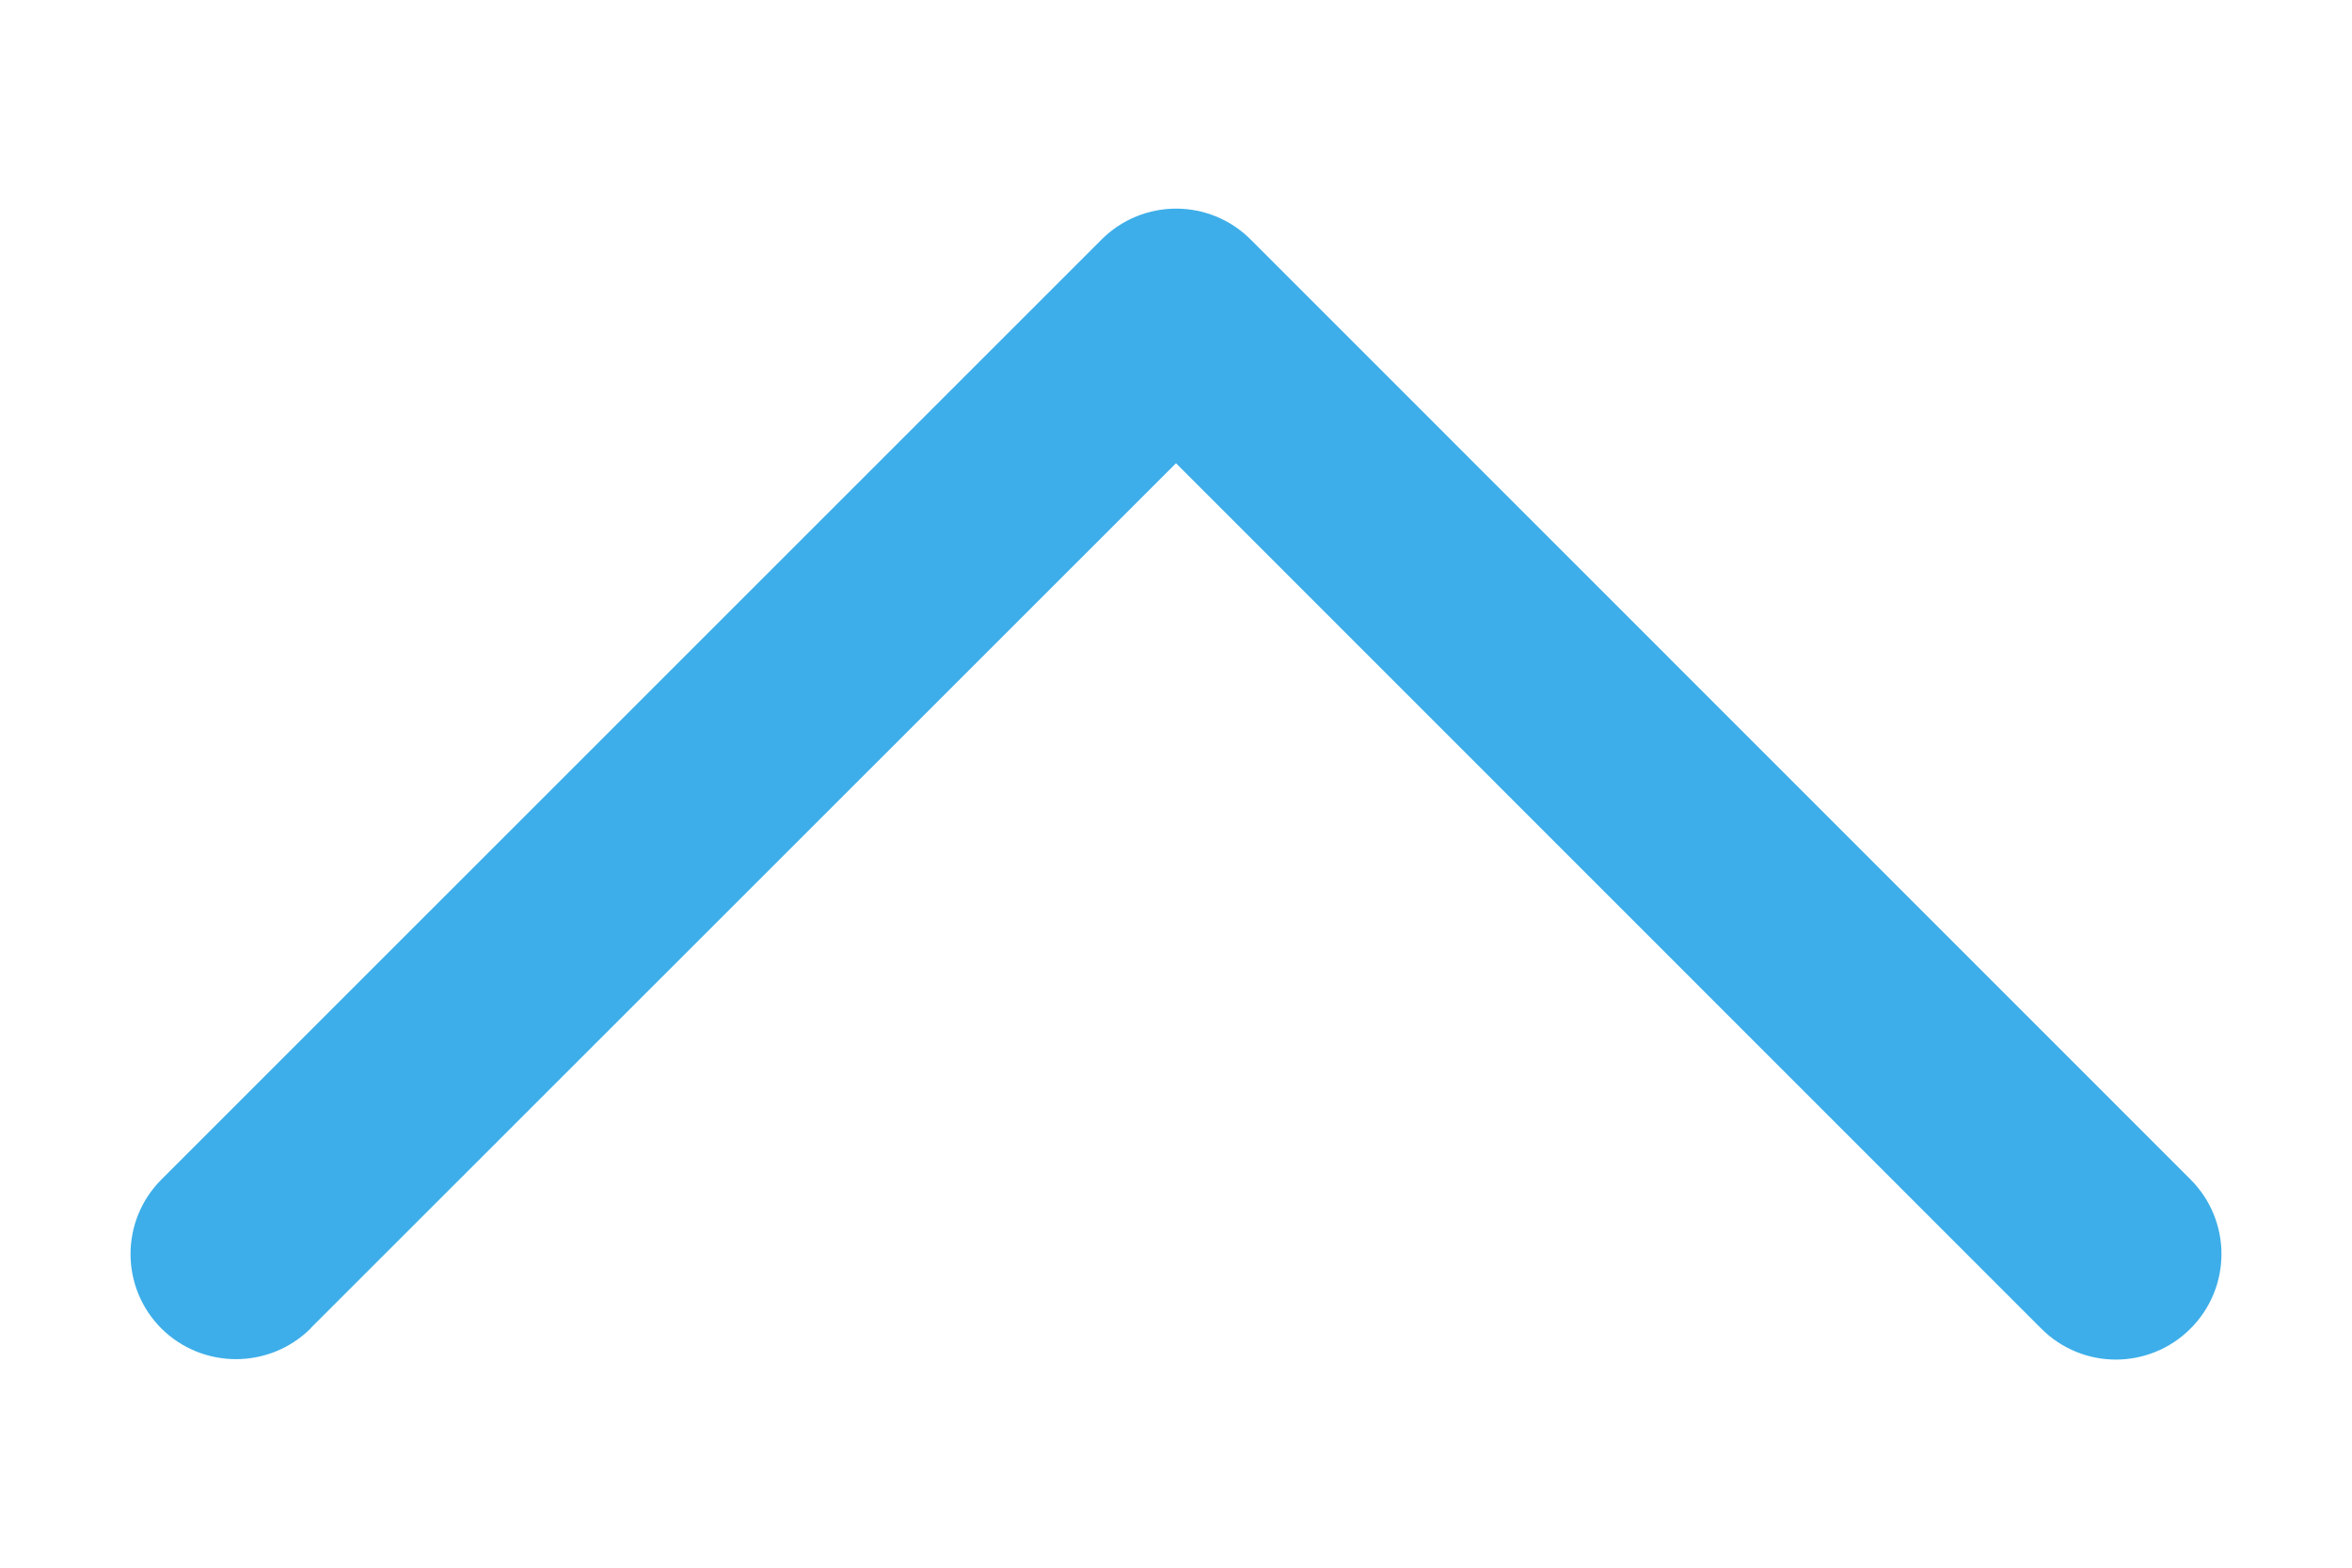
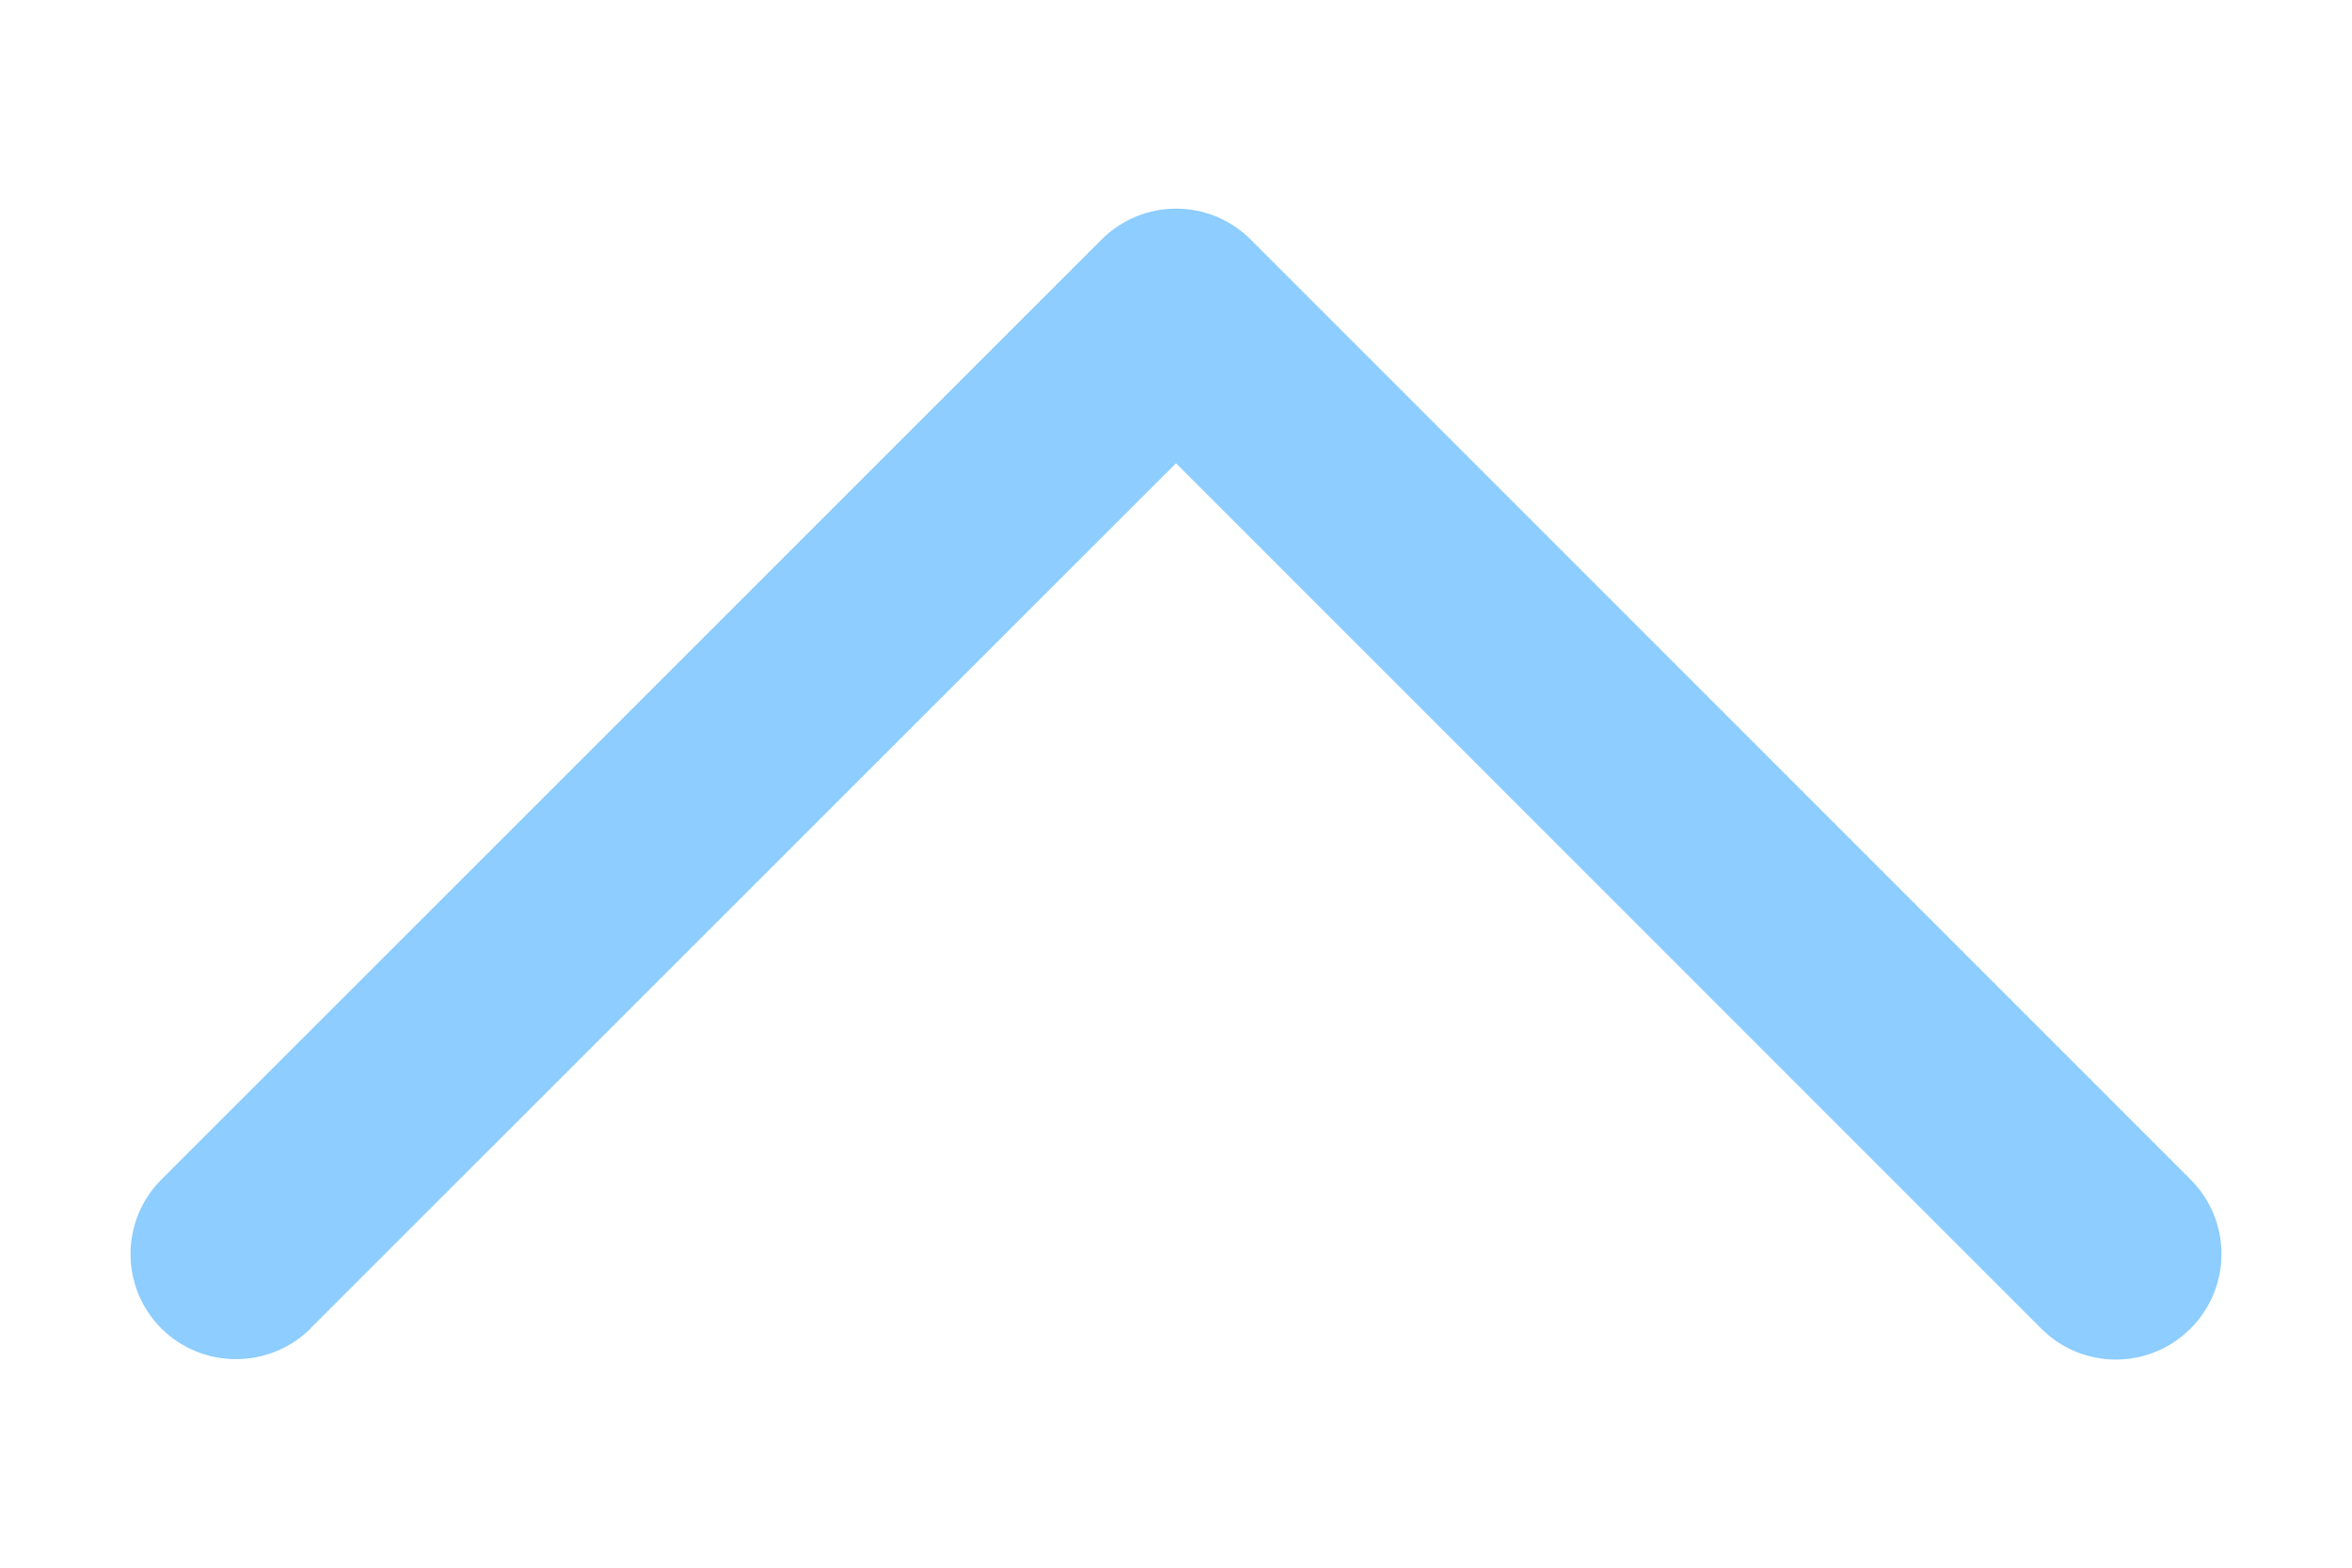
<svg width="90" height="60">
  <g transform="scale(10)">
-     <path d="M 1.189,5.083 4.5,1.773 7.811,5.085 c 0.158,0.158 0.413,0.158 0.571,0 0.158,-0.158 0.158,-0.413 0,-0.571 l -3.596,-3.597 0,0 0,0 c -0.158,-0.158 -0.413,-0.158 -0.571,0 L 0.618,4.514 c -0.158,0.158 -0.158,0.413 0,0.571 0.158,0.156 0.413,0.156 0.571,-0.001 z" fill="#3daee9" fill-opacity="1.0" />
+     <path d="M 1.189,5.083 4.5,1.773 7.811,5.085 c 0.158,0.158 0.413,0.158 0.571,0 0.158,-0.158 0.158,-0.413 0,-0.571 l -3.596,-3.597 0,0 0,0 c -0.158,-0.158 -0.413,-0.158 -0.571,0 L 0.618,4.514 c -0.158,0.158 -0.158,0.413 0,0.571 0.158,0.156 0.413,0.156 0.571,-0.001 z" fill="#8dcdff" fill-opacity="1.0" />
  </g>
</svg>
